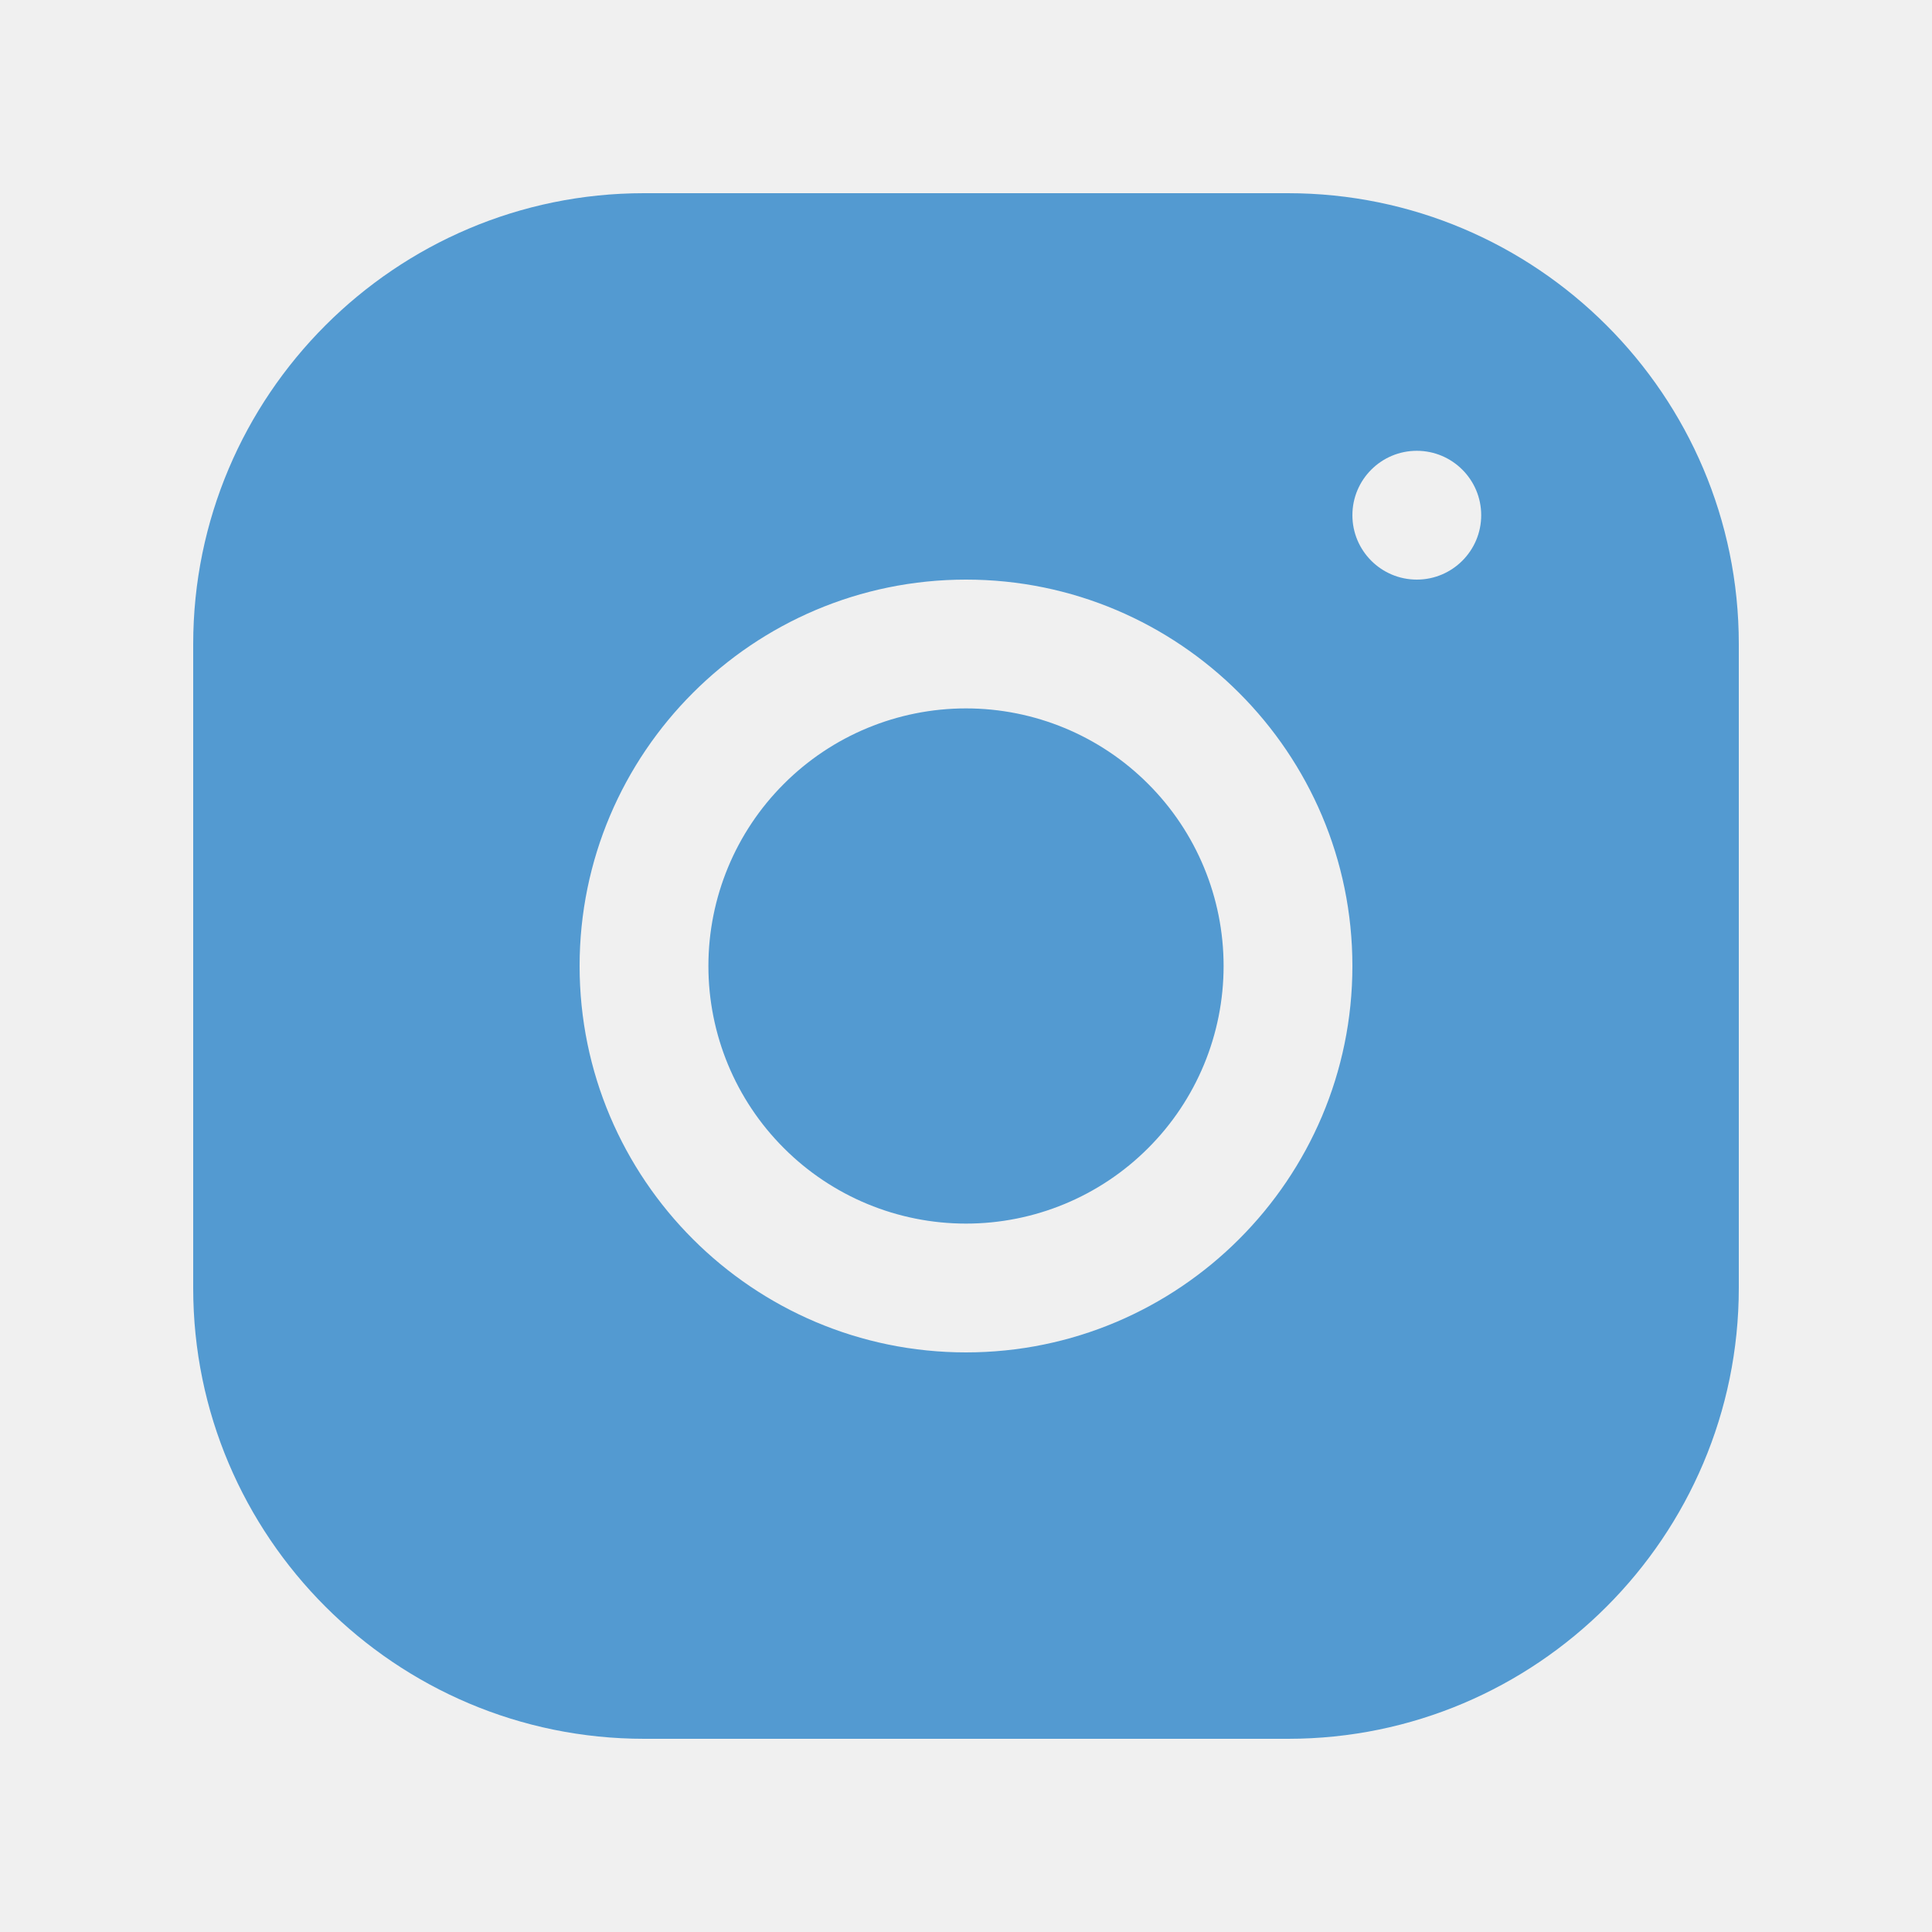
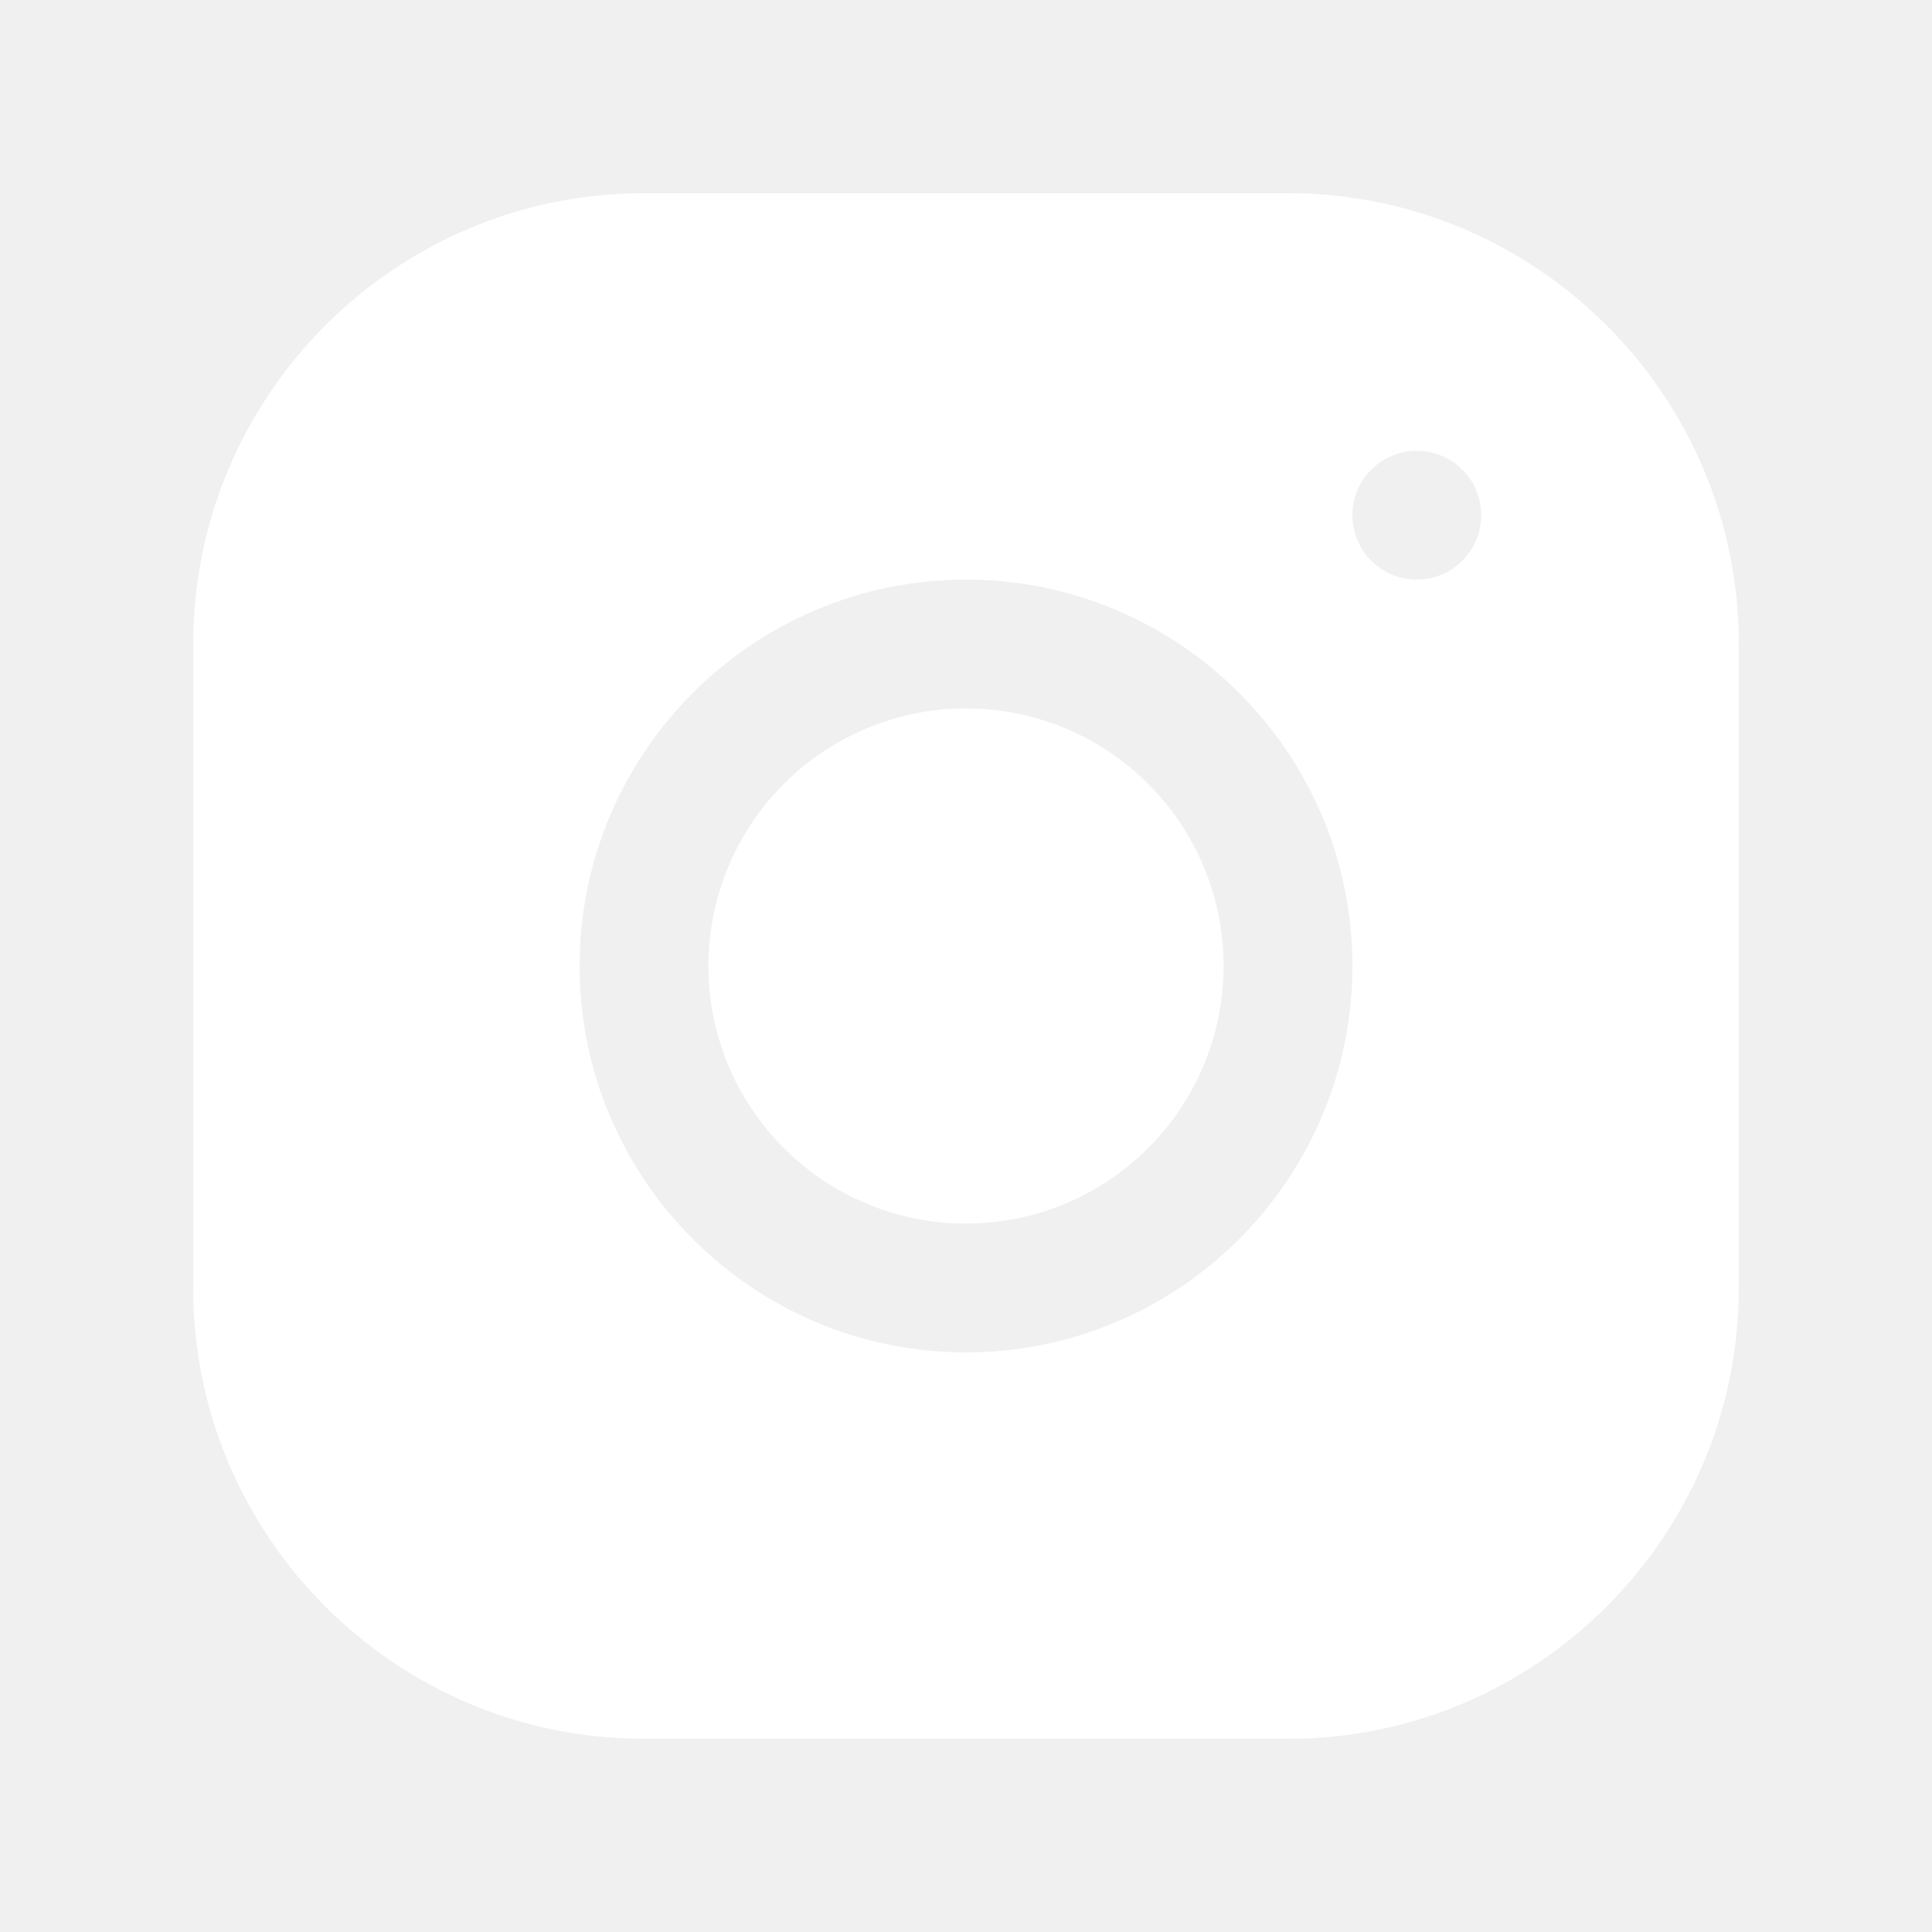
<svg xmlns="http://www.w3.org/2000/svg" width="30" height="30" viewBox="0 0 30 30" fill="none">
-   <path d="M9.998 3C6.139 3 3 6.142 3 10.002V20.002C3 23.861 6.142 27 10.002 27H20.002C23.861 27 27 23.858 27 19.998V9.998C27 6.139 23.858 3 19.998 3H9.998ZM22 7C22.552 7 23 7.448 23 8C23 8.552 22.552 9 22 9C21.448 9 21 8.552 21 8C21 7.448 21.448 7 22 7ZM15 9C18.309 9 21 11.691 21 15C21 18.309 18.309 21 15 21C11.691 21 9 18.309 9 15C9 11.691 11.691 9 15 9ZM15 11C13.939 11 12.922 11.421 12.172 12.172C11.421 12.922 11 13.939 11 15C11 16.061 11.421 17.078 12.172 17.828C12.922 18.579 13.939 19 15 19C16.061 19 17.078 18.579 17.828 17.828C18.579 17.078 19 16.061 19 15C19 13.939 18.579 12.922 17.828 12.172C17.078 11.421 16.061 11 15 11Z" fill="#539AD1" />
+   <path d="M9.998 3C6.139 3 3 6.142 3 10.002V20.002C3 23.861 6.142 27 10.002 27H20.002C23.861 27 27 23.858 27 19.998V9.998C27 6.139 23.858 3 19.998 3H9.998ZM22 7C22.552 7 23 7.448 23 8C23 8.552 22.552 9 22 9C21.448 9 21 8.552 21 8C21 7.448 21.448 7 22 7ZM15 9C18.309 9 21 11.691 21 15C21 18.309 18.309 21 15 21C11.691 21 9 18.309 9 15C9 11.691 11.691 9 15 9ZM15 11C13.939 11 12.922 11.421 12.172 12.172C11.421 12.922 11 13.939 11 15C11 16.061 11.421 17.078 12.172 17.828C12.922 18.579 13.939 19 15 19C16.061 19 17.078 18.579 17.828 17.828C18.579 17.078 19 16.061 19 15C19 13.939 18.579 12.922 17.828 12.172C17.078 11.421 16.061 11 15 11Z" fill="#FFFFFF" />
</svg>
